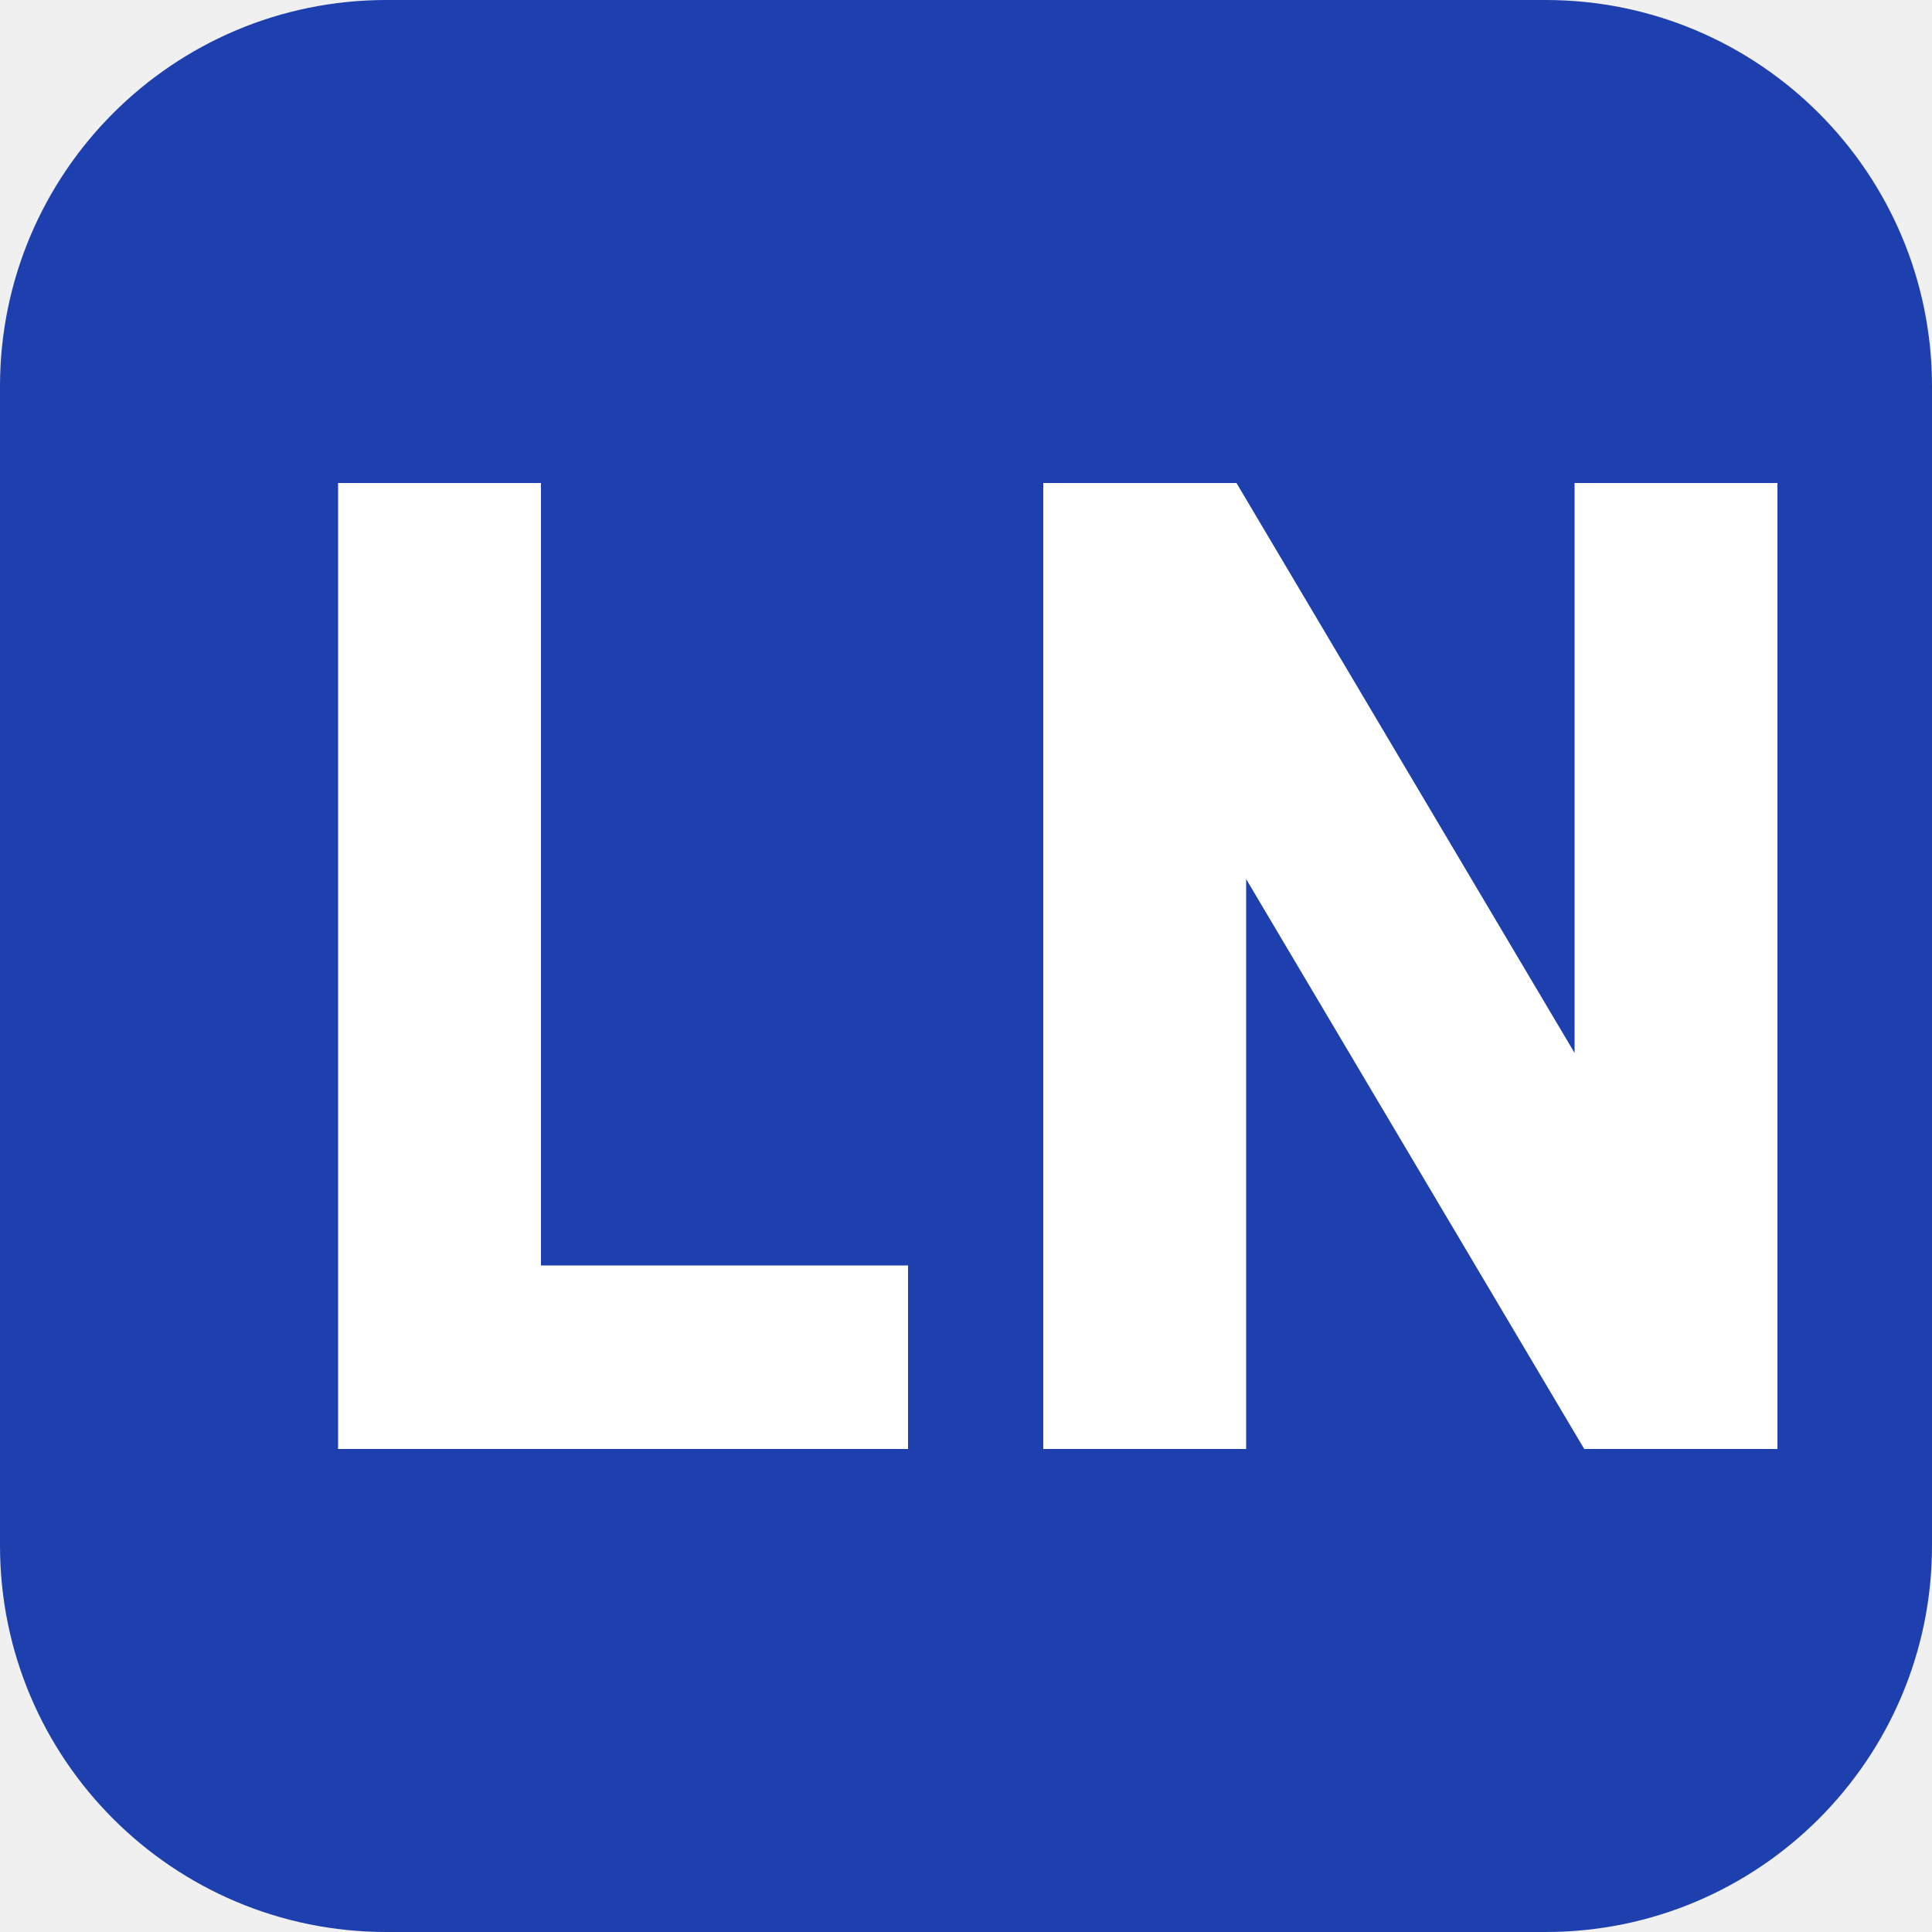
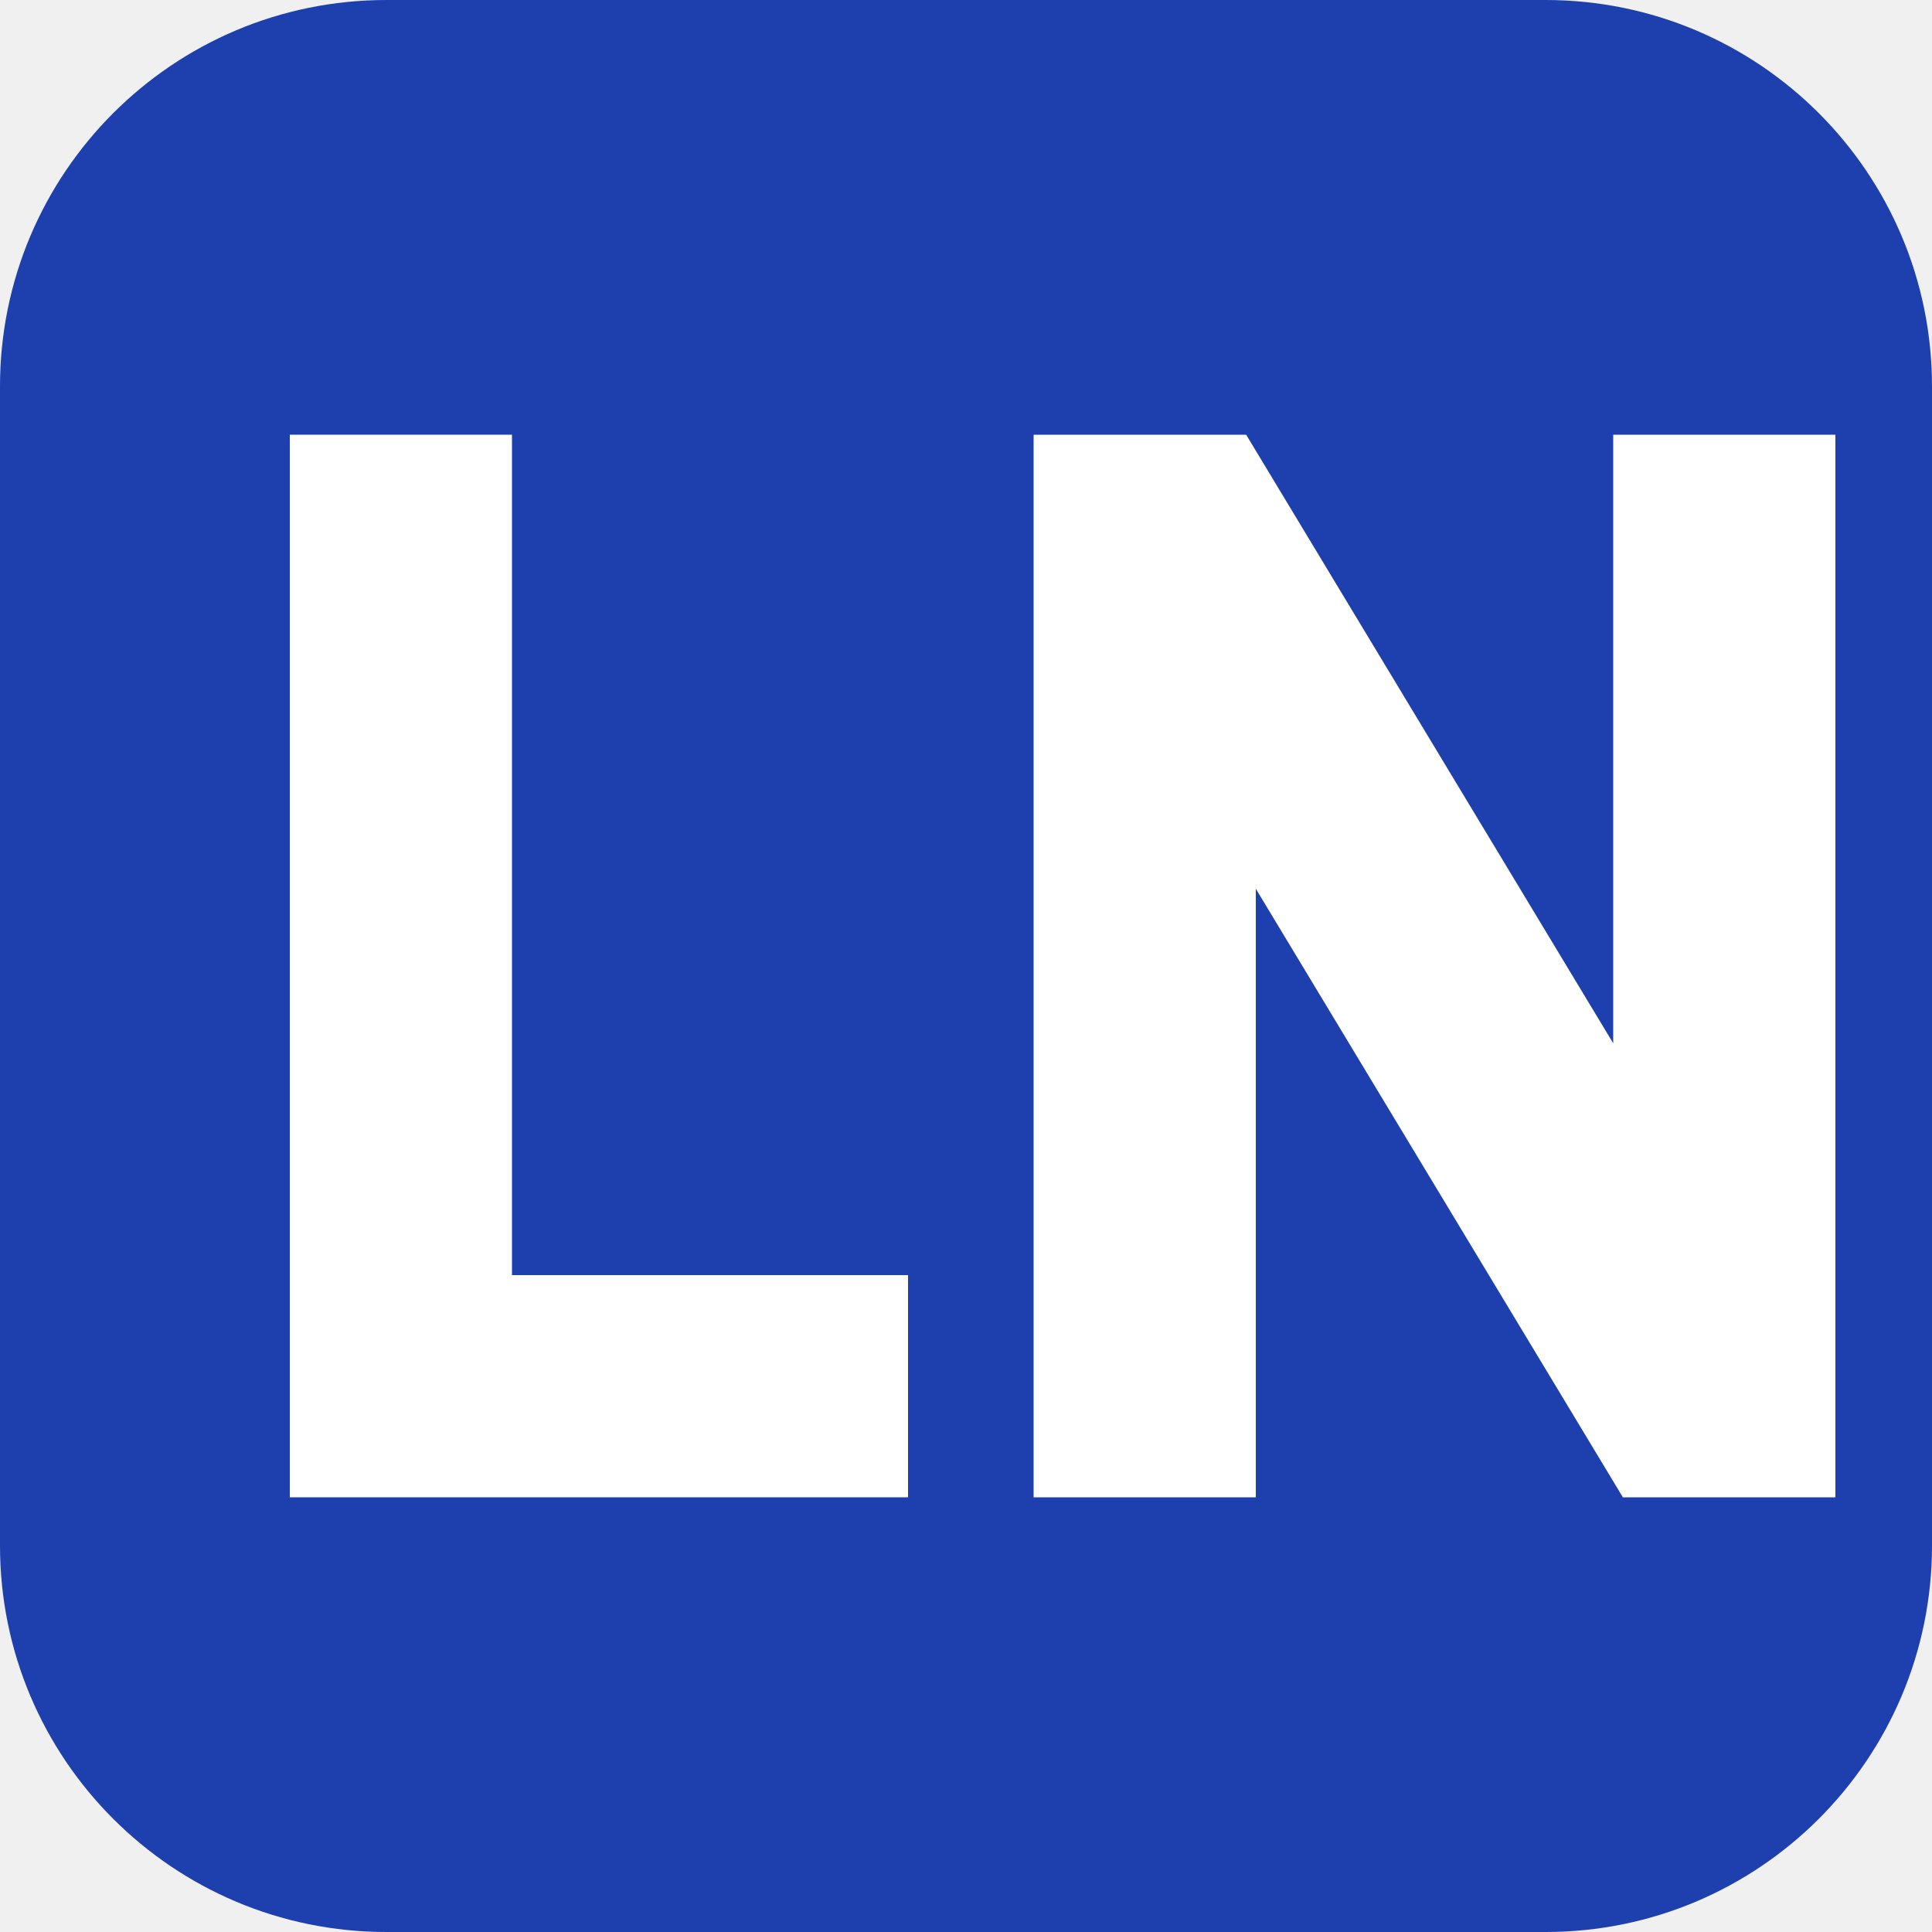
<svg xmlns="http://www.w3.org/2000/svg" viewBox="0 0 40 40" width="40" height="40">
  <rect width="40" height="40" rx="8" fill="#1e40af" />
-   <path fill="#ffffff" d="M7 10h4.2v16.2h7.6V30H7z" />
-   <path fill="#ffffff" d="M21.6 10h4l7 11.8V10h4.2v20h-4l-7-11.8V30h-4.2z" />
+   <polygon fill="#ffffff" points="6,9 10.6,9 10.6,26.4 18.8,26.4 18.8,31 6,31" />
+   <polygon fill="#ffffff" points="21.4,9 25.8,9 33.4,21.6 33.4,9 38,9 38,31 33.6,31 26,18.4 26,31 21.4,31" />
</svg>
